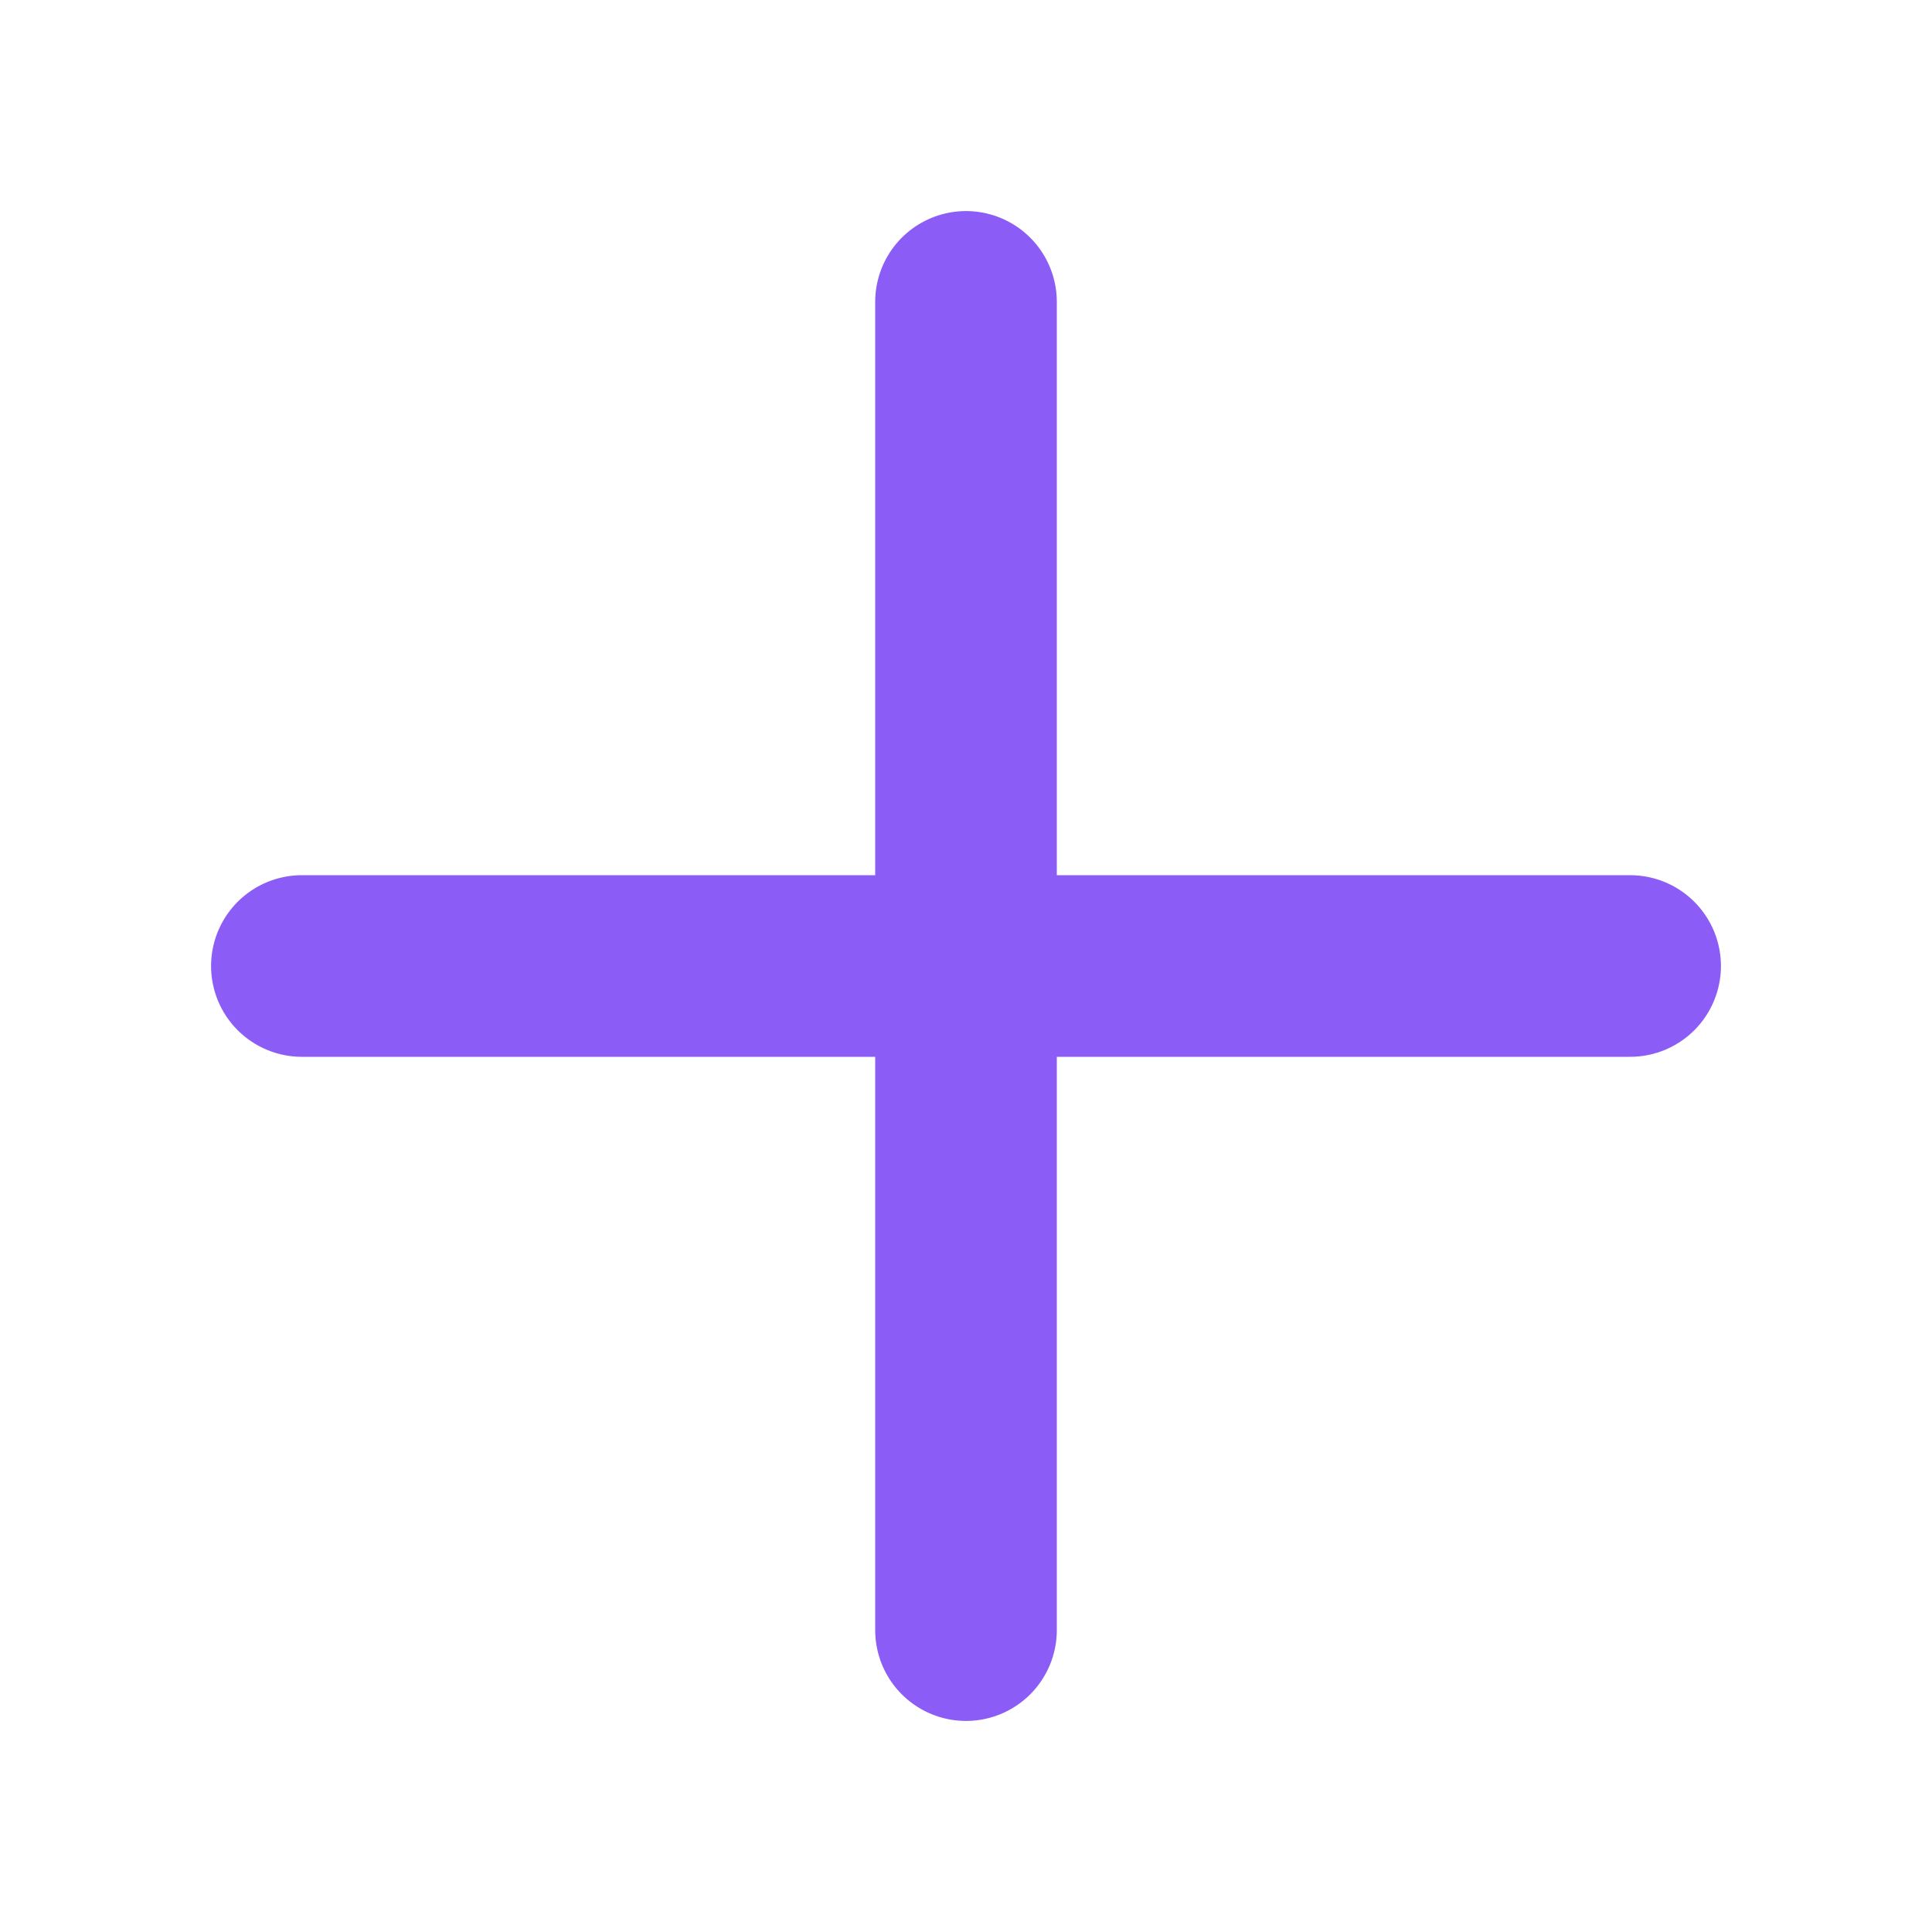
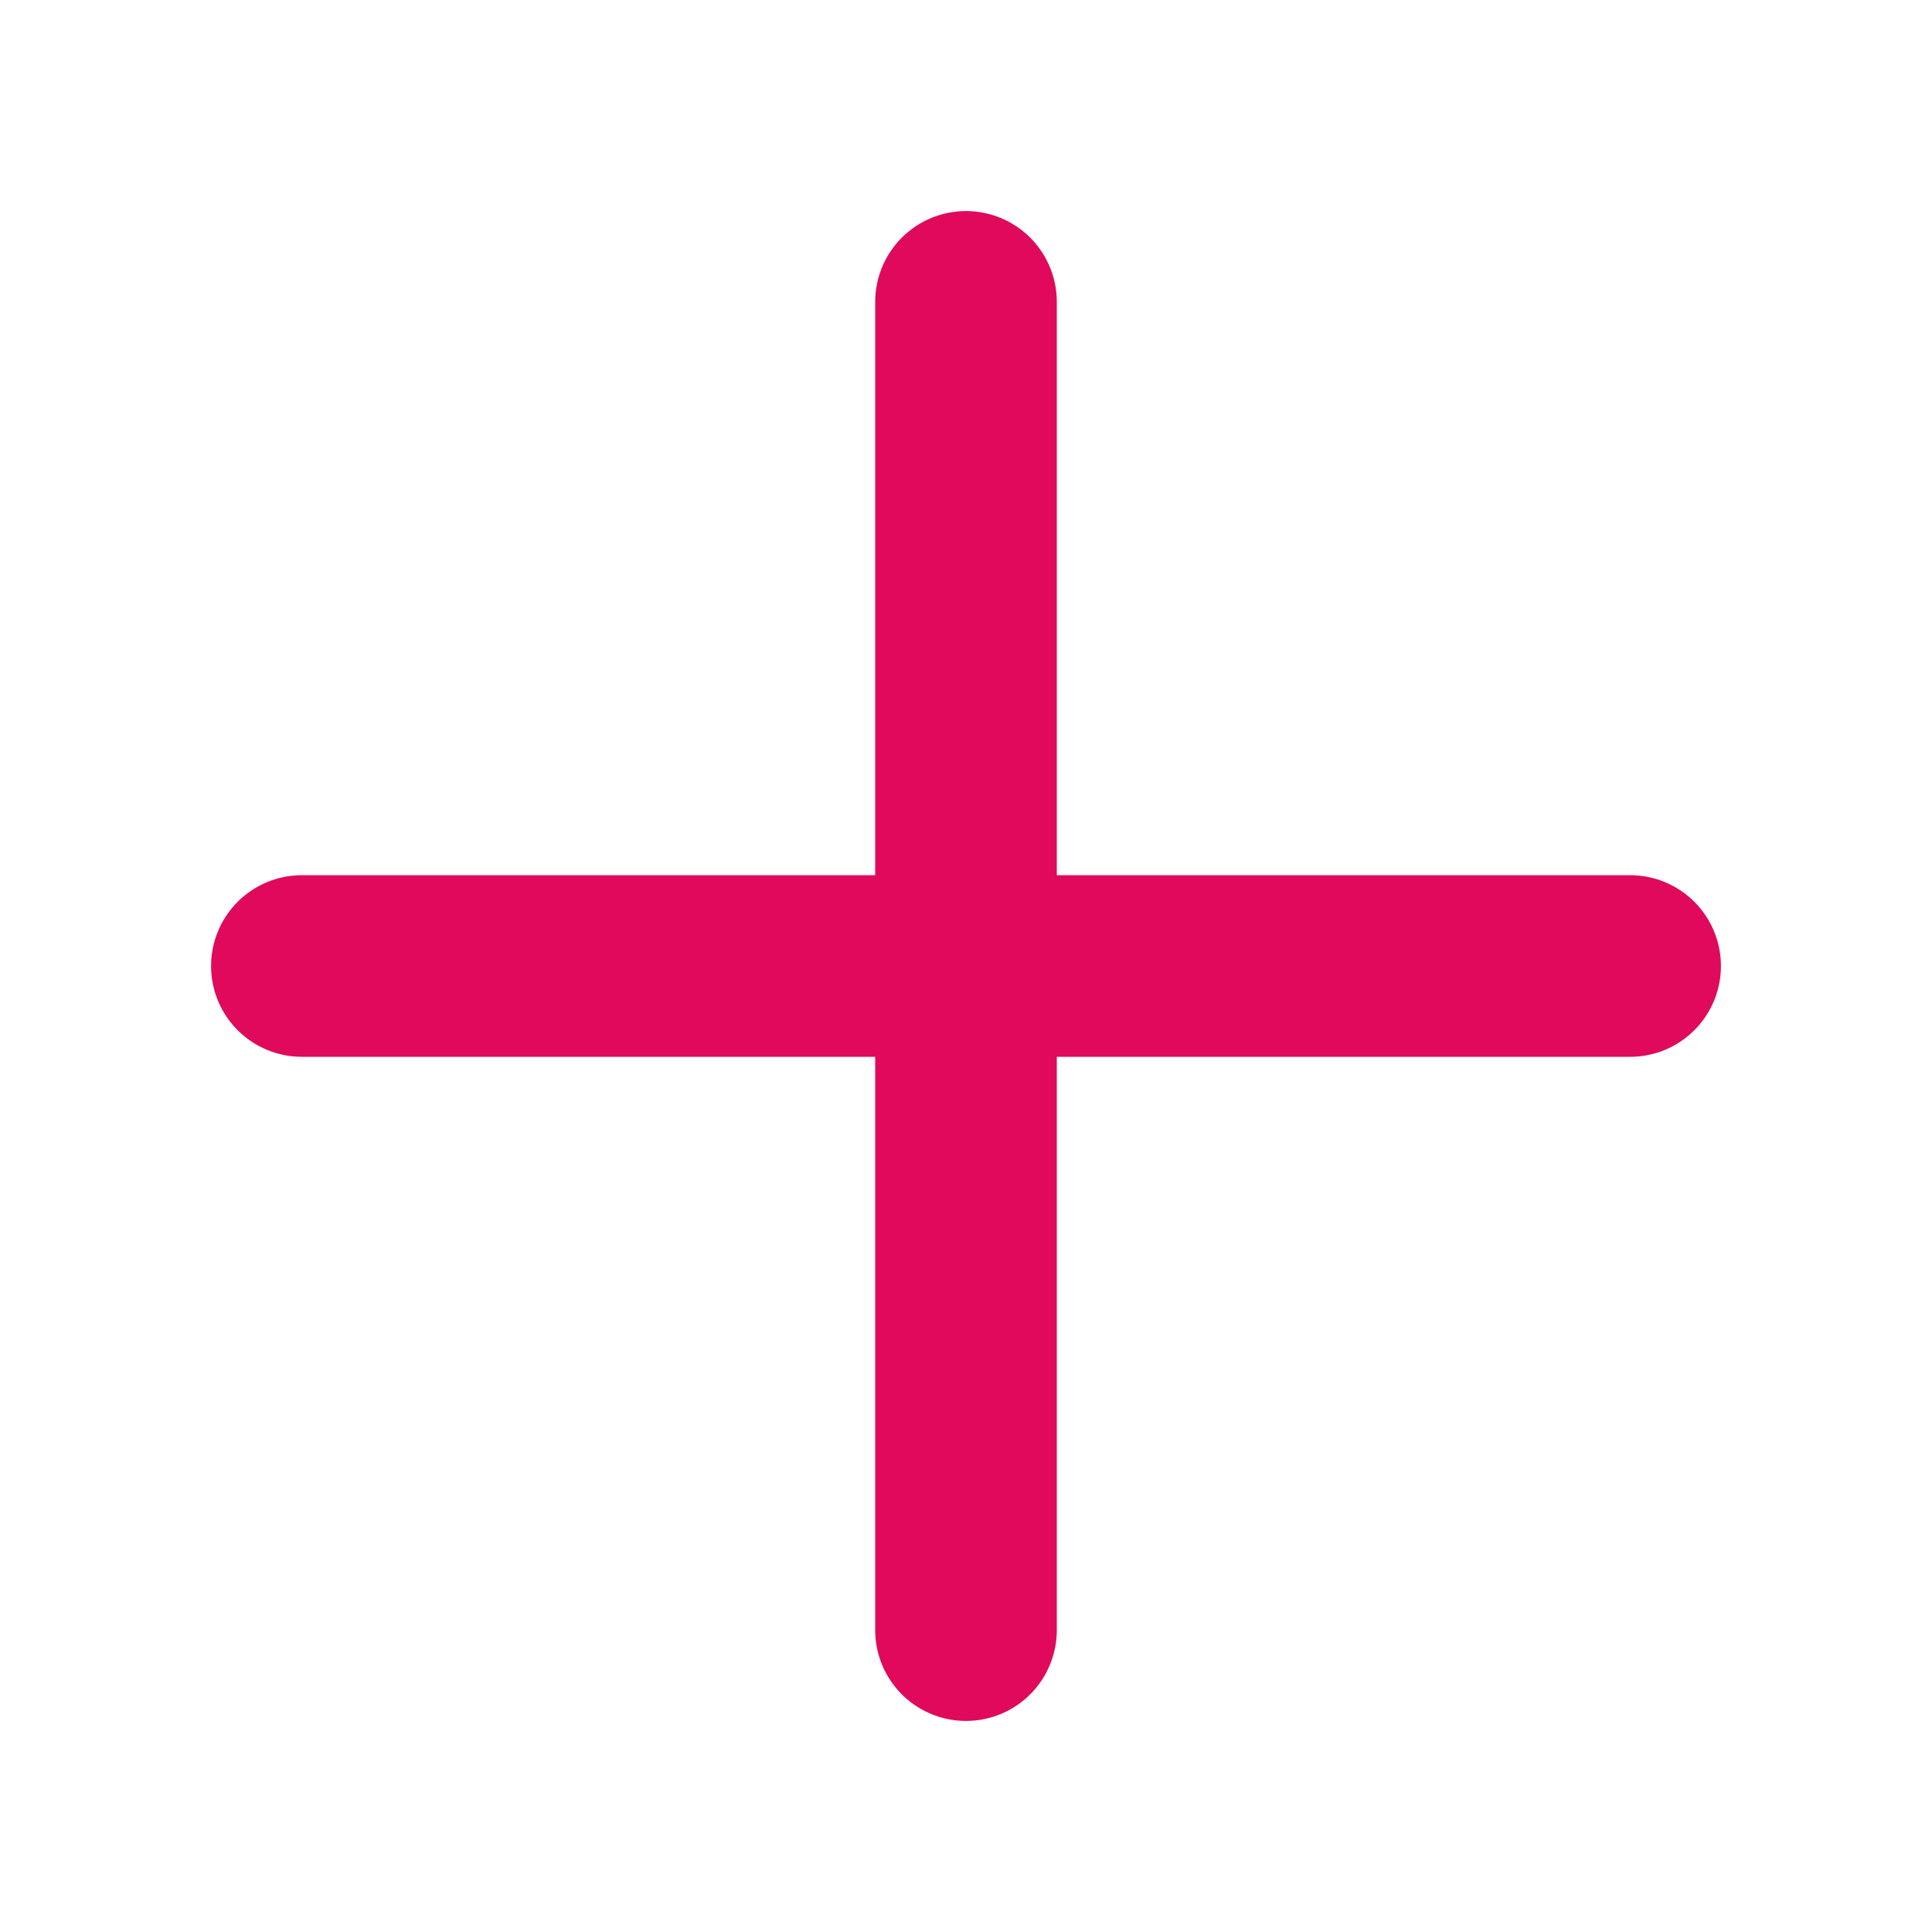
<svg xmlns="http://www.w3.org/2000/svg" width="20" height="20" viewBox="0 0 20 20" fill="none">
-   <path d="M3.125 10H16.875" stroke="#8B5CF6" stroke-width="1.88" stroke-linecap="round" stroke-linejoin="round" />
-   <path d="M10 3.125V16.875" stroke="#8B5CF6" stroke-width="1.88" stroke-linecap="round" stroke-linejoin="round" />
+   <path d="M3.125 10H16.875" stroke="#E0095B" stroke-width="1.88" stroke-linecap="round" stroke-linejoin="round" />
+   <path d="M10 3.125V16.875" stroke="#E0095B" stroke-width="1.88" stroke-linecap="round" stroke-linejoin="round" />
</svg>
